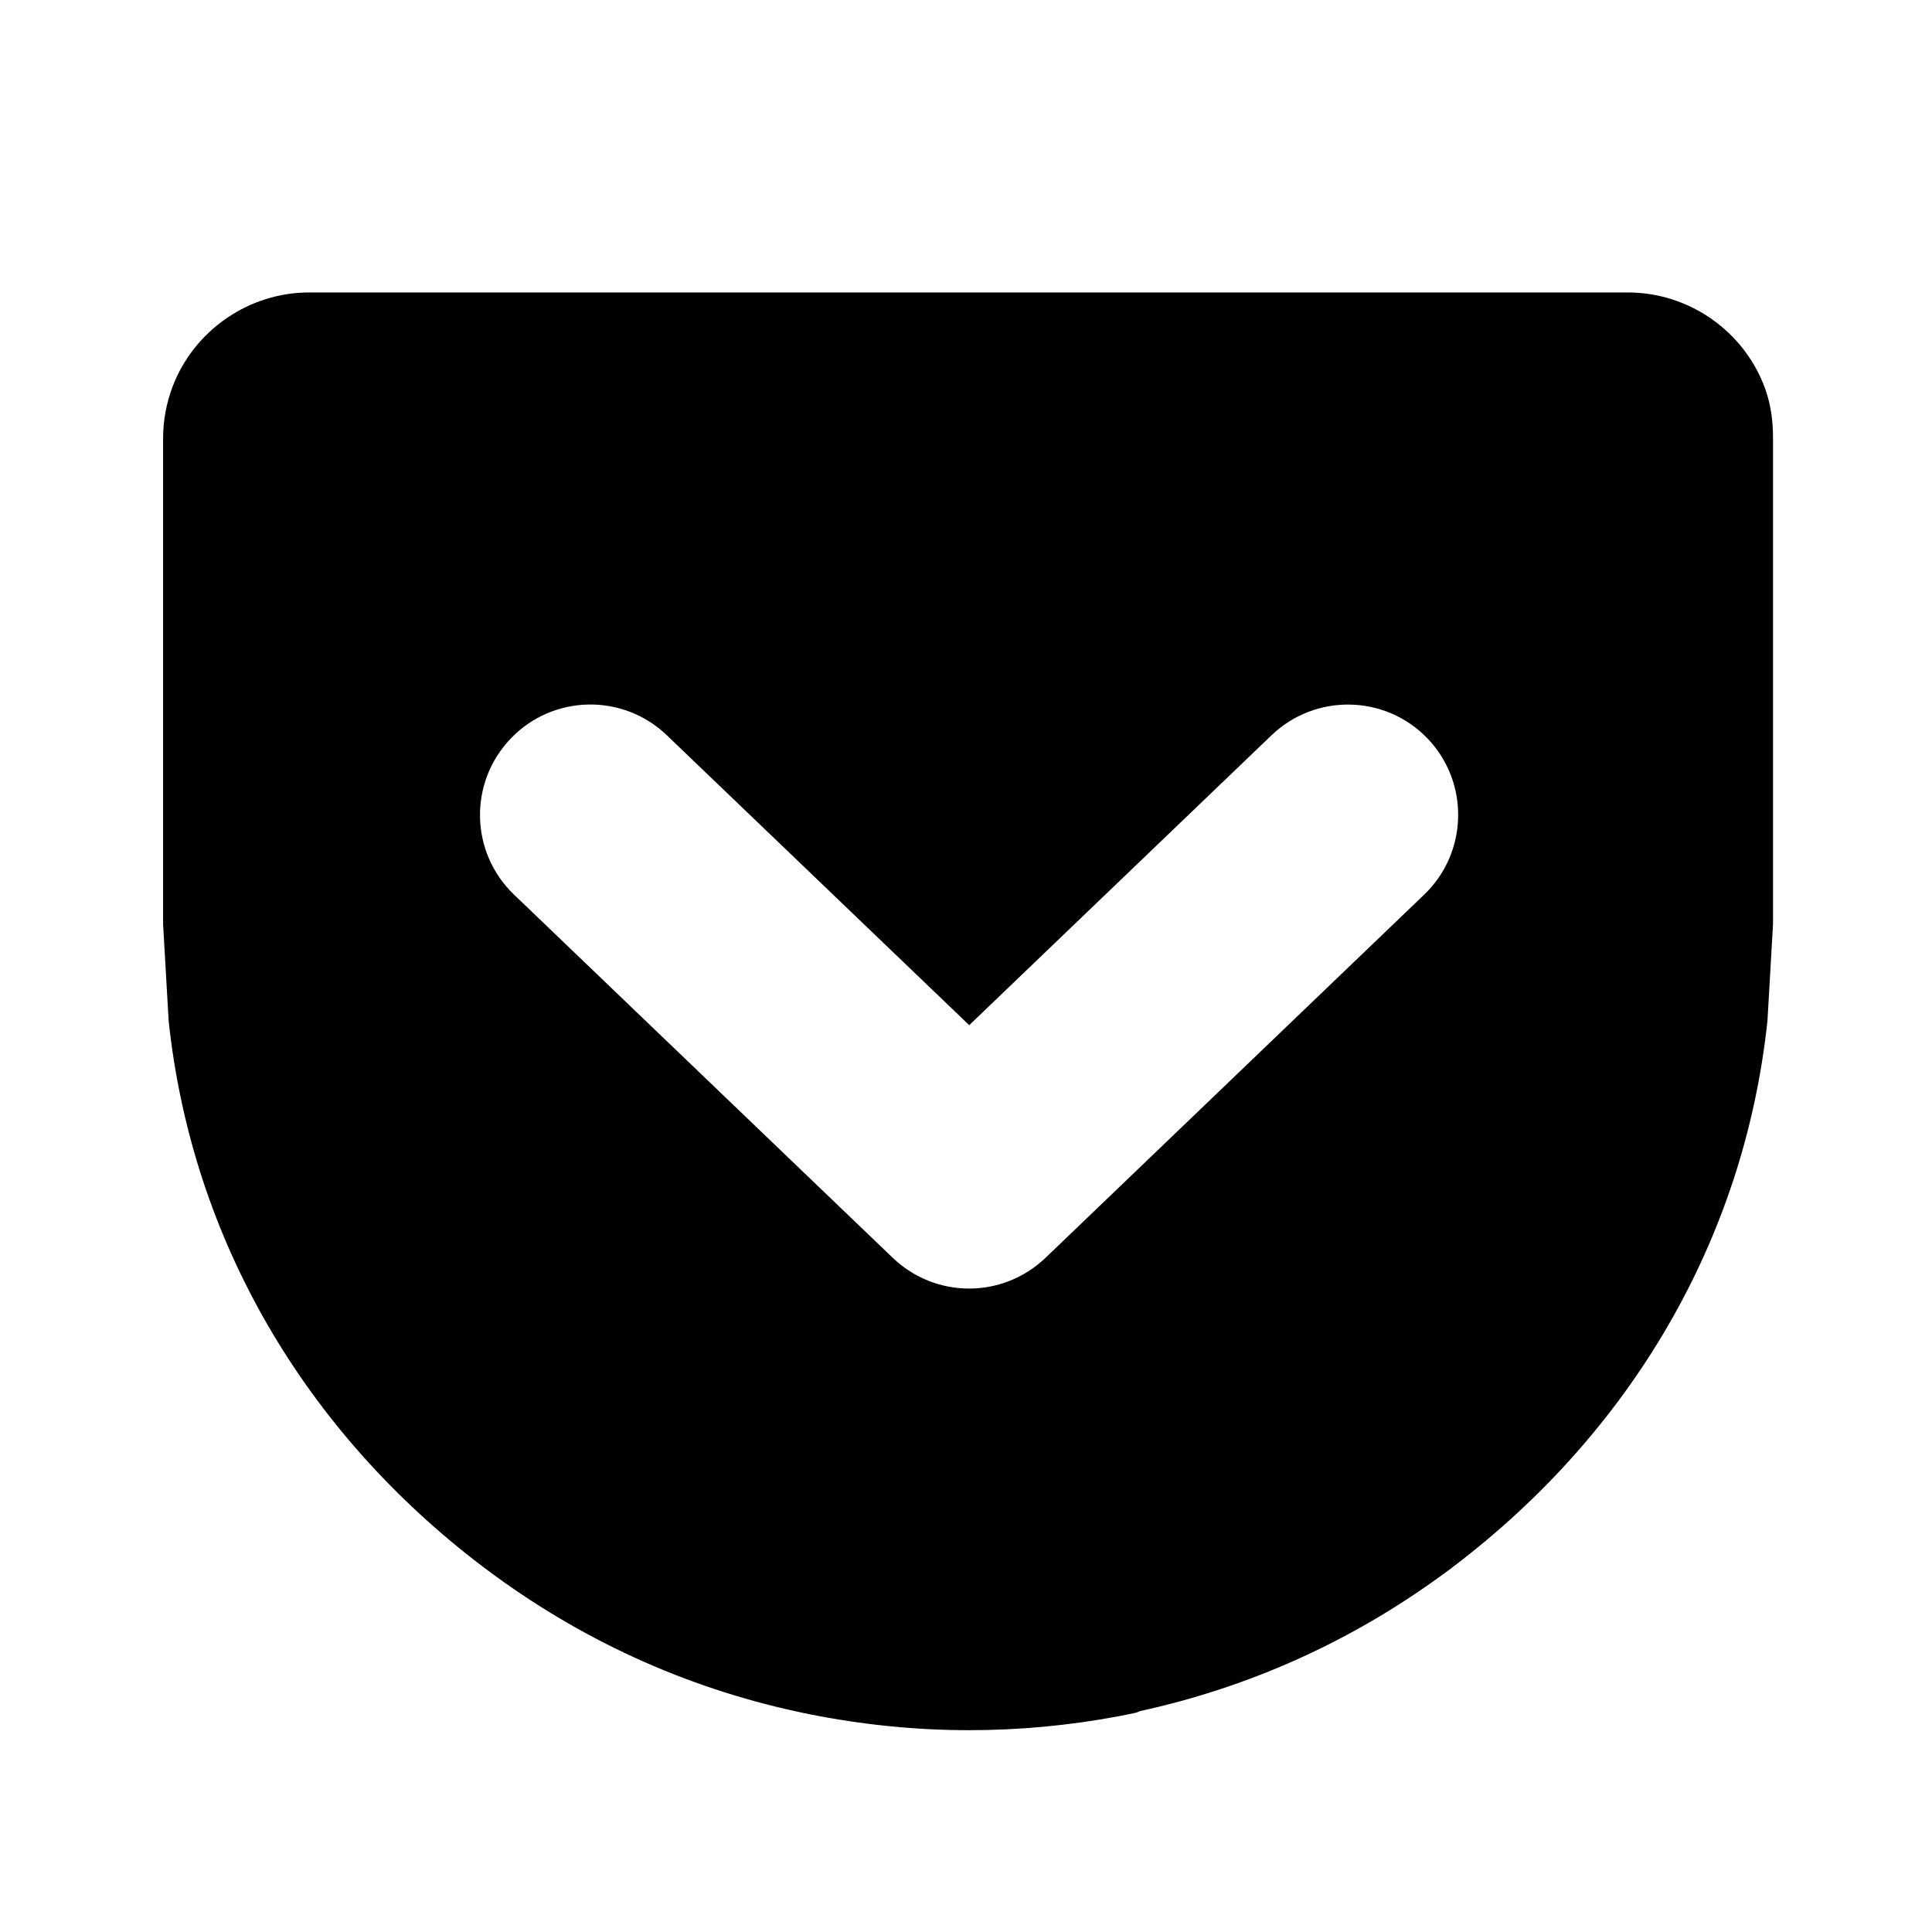
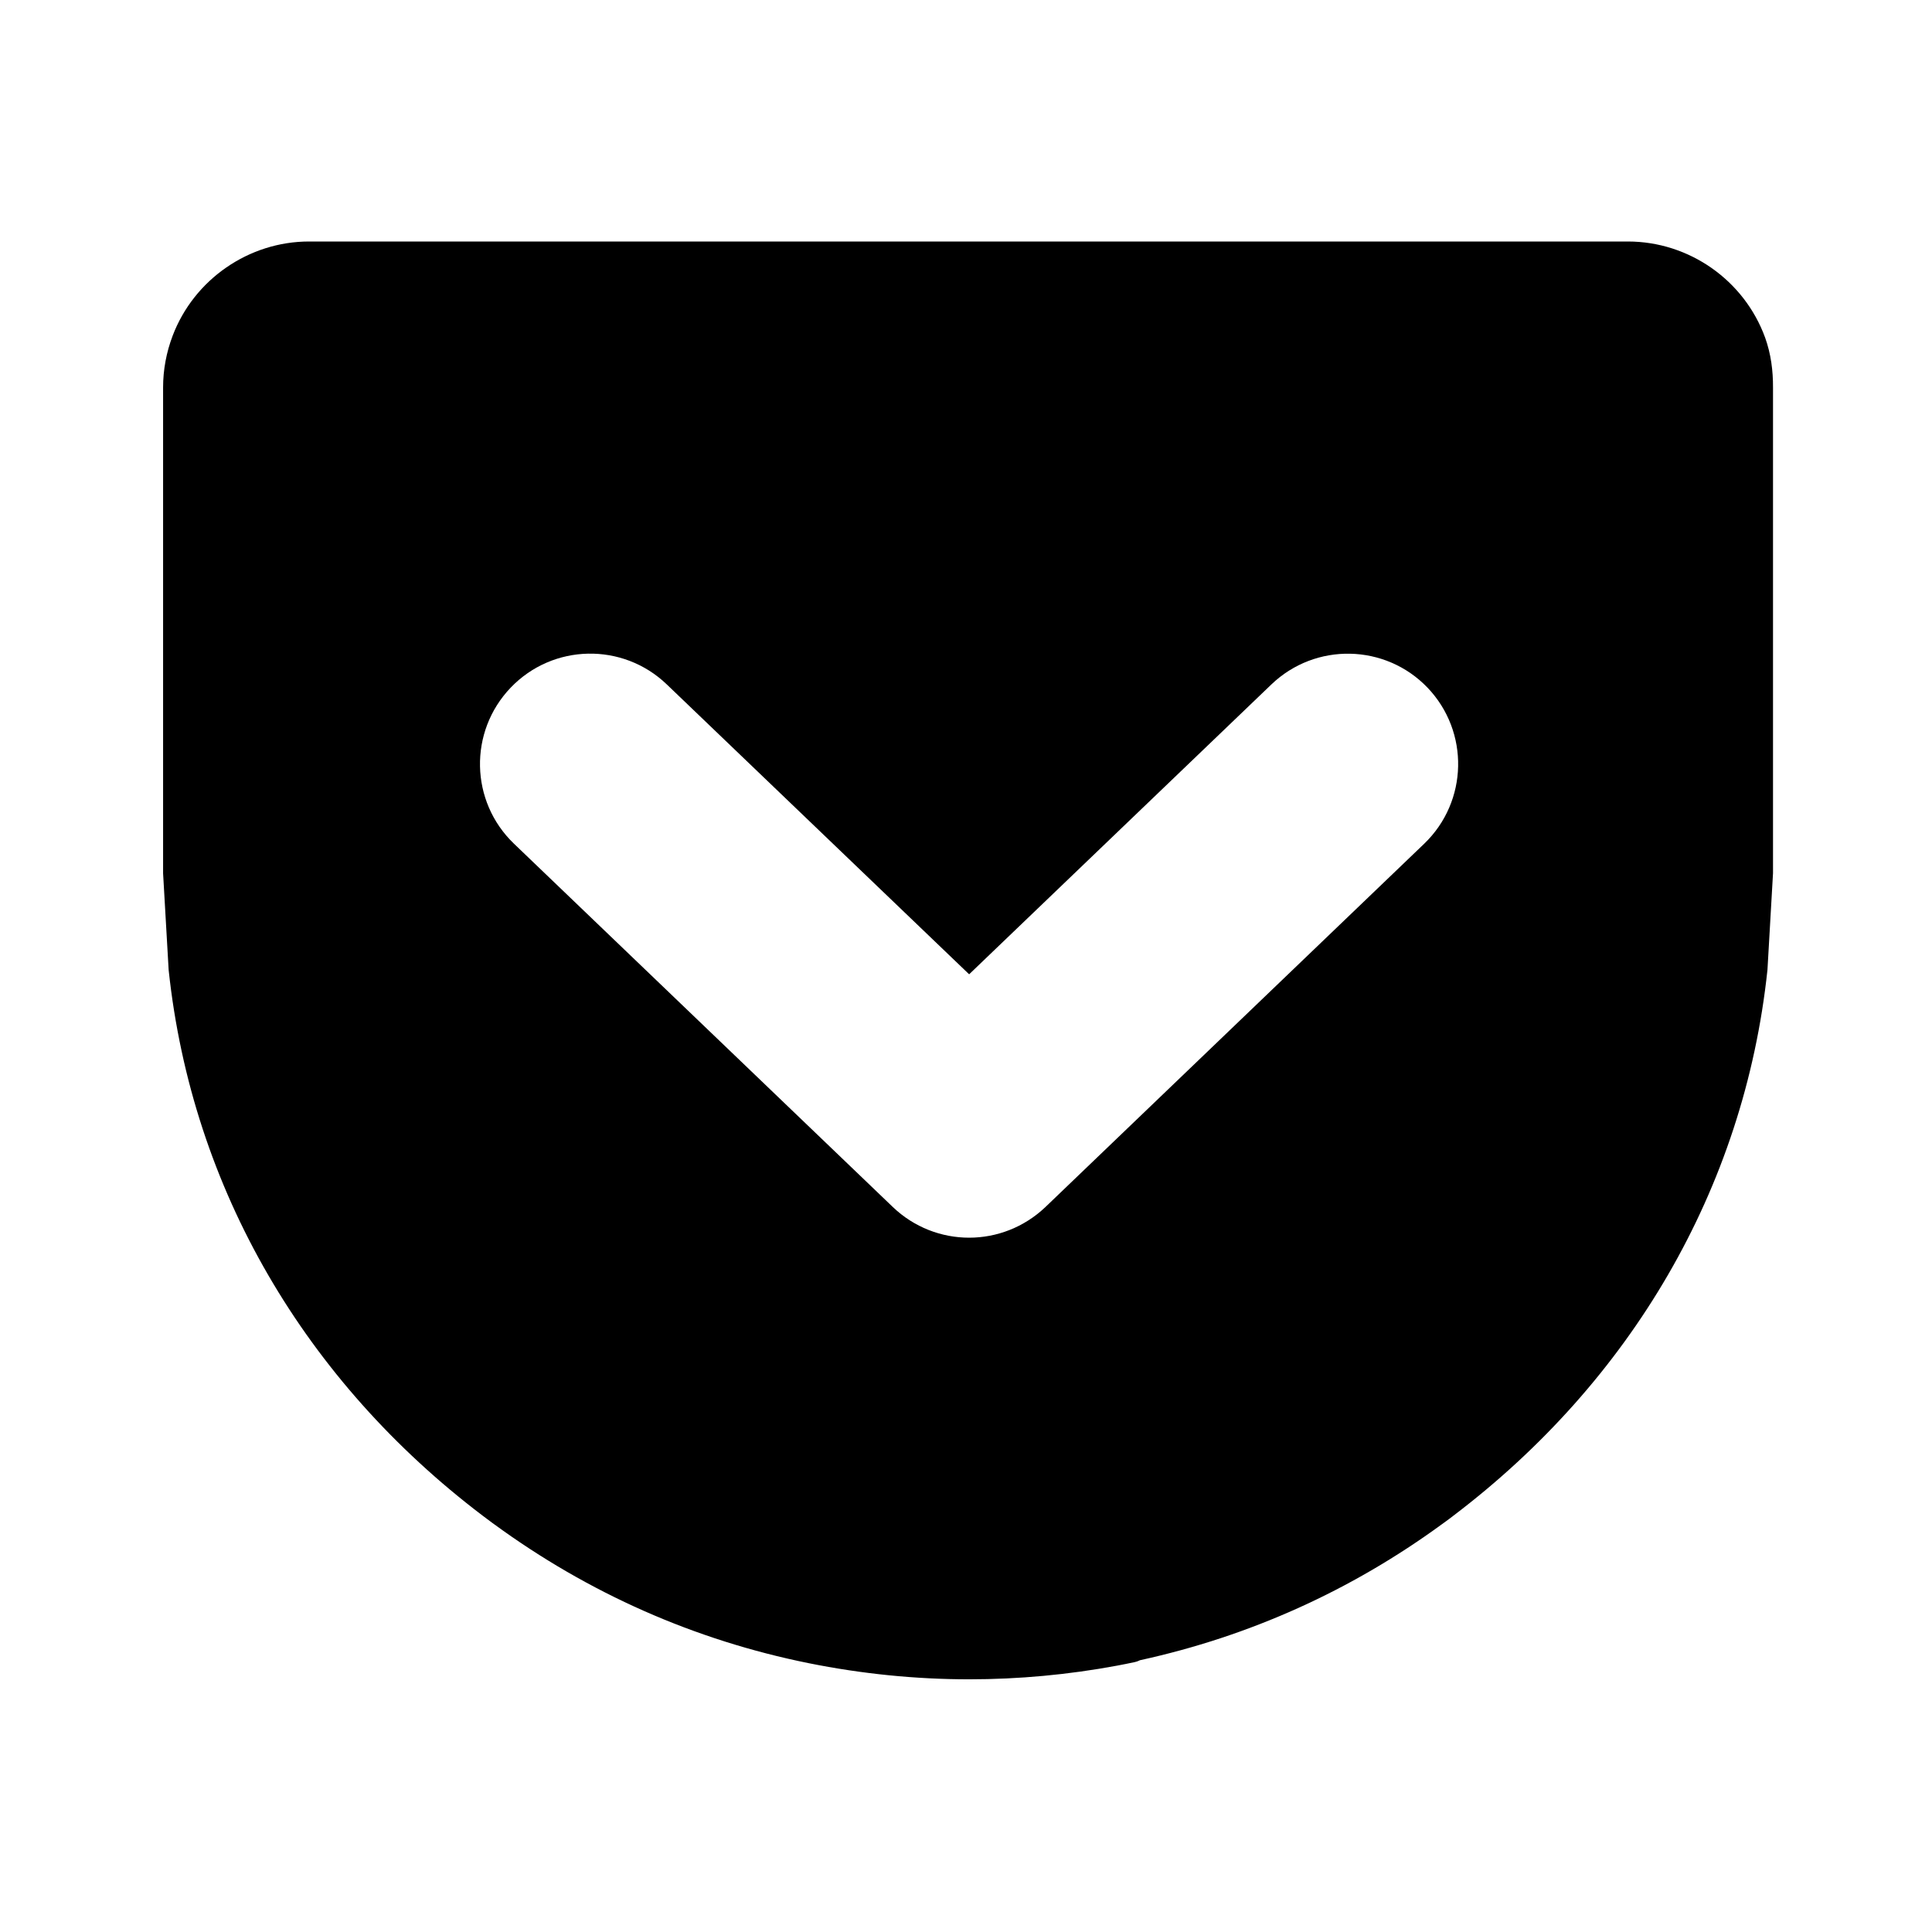
<svg xmlns="http://www.w3.org/2000/svg" version="1.1" x="0px" y="0px" viewBox="0 0 24 24" style="enable-background:new 0 0 24 24;" xml:space="preserve">
  <g id="pocket">
-     <rect style="fill:none;" width="24" height="24" />
-     <path d="M21.927,4.827c-0.26-0.714-0.945-1.194-1.705-1.194h-0.01h-1.721H3.839c-0.747,0-1.429,0.47-1.695,1.17   C2.066,5.01,2.026,5.226,2.026,5.446v6.035l0.069,1.2c0.29,2.73,1.707,5.115,3.899,6.778c0.039,0.03,0.079,0.059,0.119,0.089   l0.025,0.018c1.175,0.859,2.491,1.441,3.91,1.727c0.655,0.132,1.325,0.2,1.991,0.2c0.615,0,1.232-0.057,1.839-0.17   c0.073-0.014,0.145-0.028,0.219-0.044c0.02-0.004,0.042-0.012,0.064-0.023c1.359-0.297,2.621-0.864,3.753-1.691l0.025-0.018   c0.04-0.029,0.08-0.058,0.119-0.089c2.192-1.664,3.609-4.049,3.898-6.778l0.069-1.2V5.446C22.026,5.238,22,5.031,21.927,4.827z    M17.692,11.113l-4.704,4.512c-0.266,0.254-0.608,0.382-0.949,0.382c-0.342,0-0.684-0.128-0.949-0.382l-4.705-4.512   c-0.547-0.524-0.565-1.392-0.04-1.939c0.524-0.547,1.392-0.565,1.939-0.04l3.756,3.601l3.755-3.601   c0.547-0.524,1.415-0.506,1.939,0.04C18.256,9.721,18.238,10.589,17.692,11.113z" />
+     <path d="M21.927,4.194C21.667,3.48,20.982,3,20.222,3h-0.01h-1.721H3.839C3.092,3,2.411,3.47,2.145,4.17   C2.066,4.378,2.026,4.594,2.026,4.814v6.035l0.069,1.2c0.29,2.73,1.707,5.115,3.899,6.778c0.039,0.03,0.079,0.059,0.119,0.089   l0.025,0.018c1.175,0.859,2.491,1.441,3.91,1.727c0.655,0.132,1.325,0.2,1.991,0.2c0.615,0,1.232-0.057,1.839-0.17   c0.073-0.014,0.145-0.028,0.219-0.044c0.02-0.004,0.042-0.012,0.064-0.023c1.359-0.297,2.621-0.864,3.753-1.691l0.025-0.018   c0.04-0.029,0.08-0.058,0.119-0.089c2.192-1.664,3.609-4.049,3.898-6.778l0.069-1.2V4.814C22.026,4.605,22,4.398,21.927,4.194z    M17.692,10.481l-4.704,4.512c-0.266,0.254-0.608,0.382-0.949,0.382c-0.342,0-0.684-0.128-0.949-0.382l-4.705-4.512   C5.838,9.957,5.82,9.089,6.344,8.542c0.524-0.547,1.392-0.565,1.939-0.04l3.756,3.601l3.755-3.601   c0.547-0.524,1.415-0.506,1.939,0.04C18.256,9.089,18.238,9.956,17.692,10.481z" />
  </g>
  <g id="Layer_1">
</g>
</svg>
